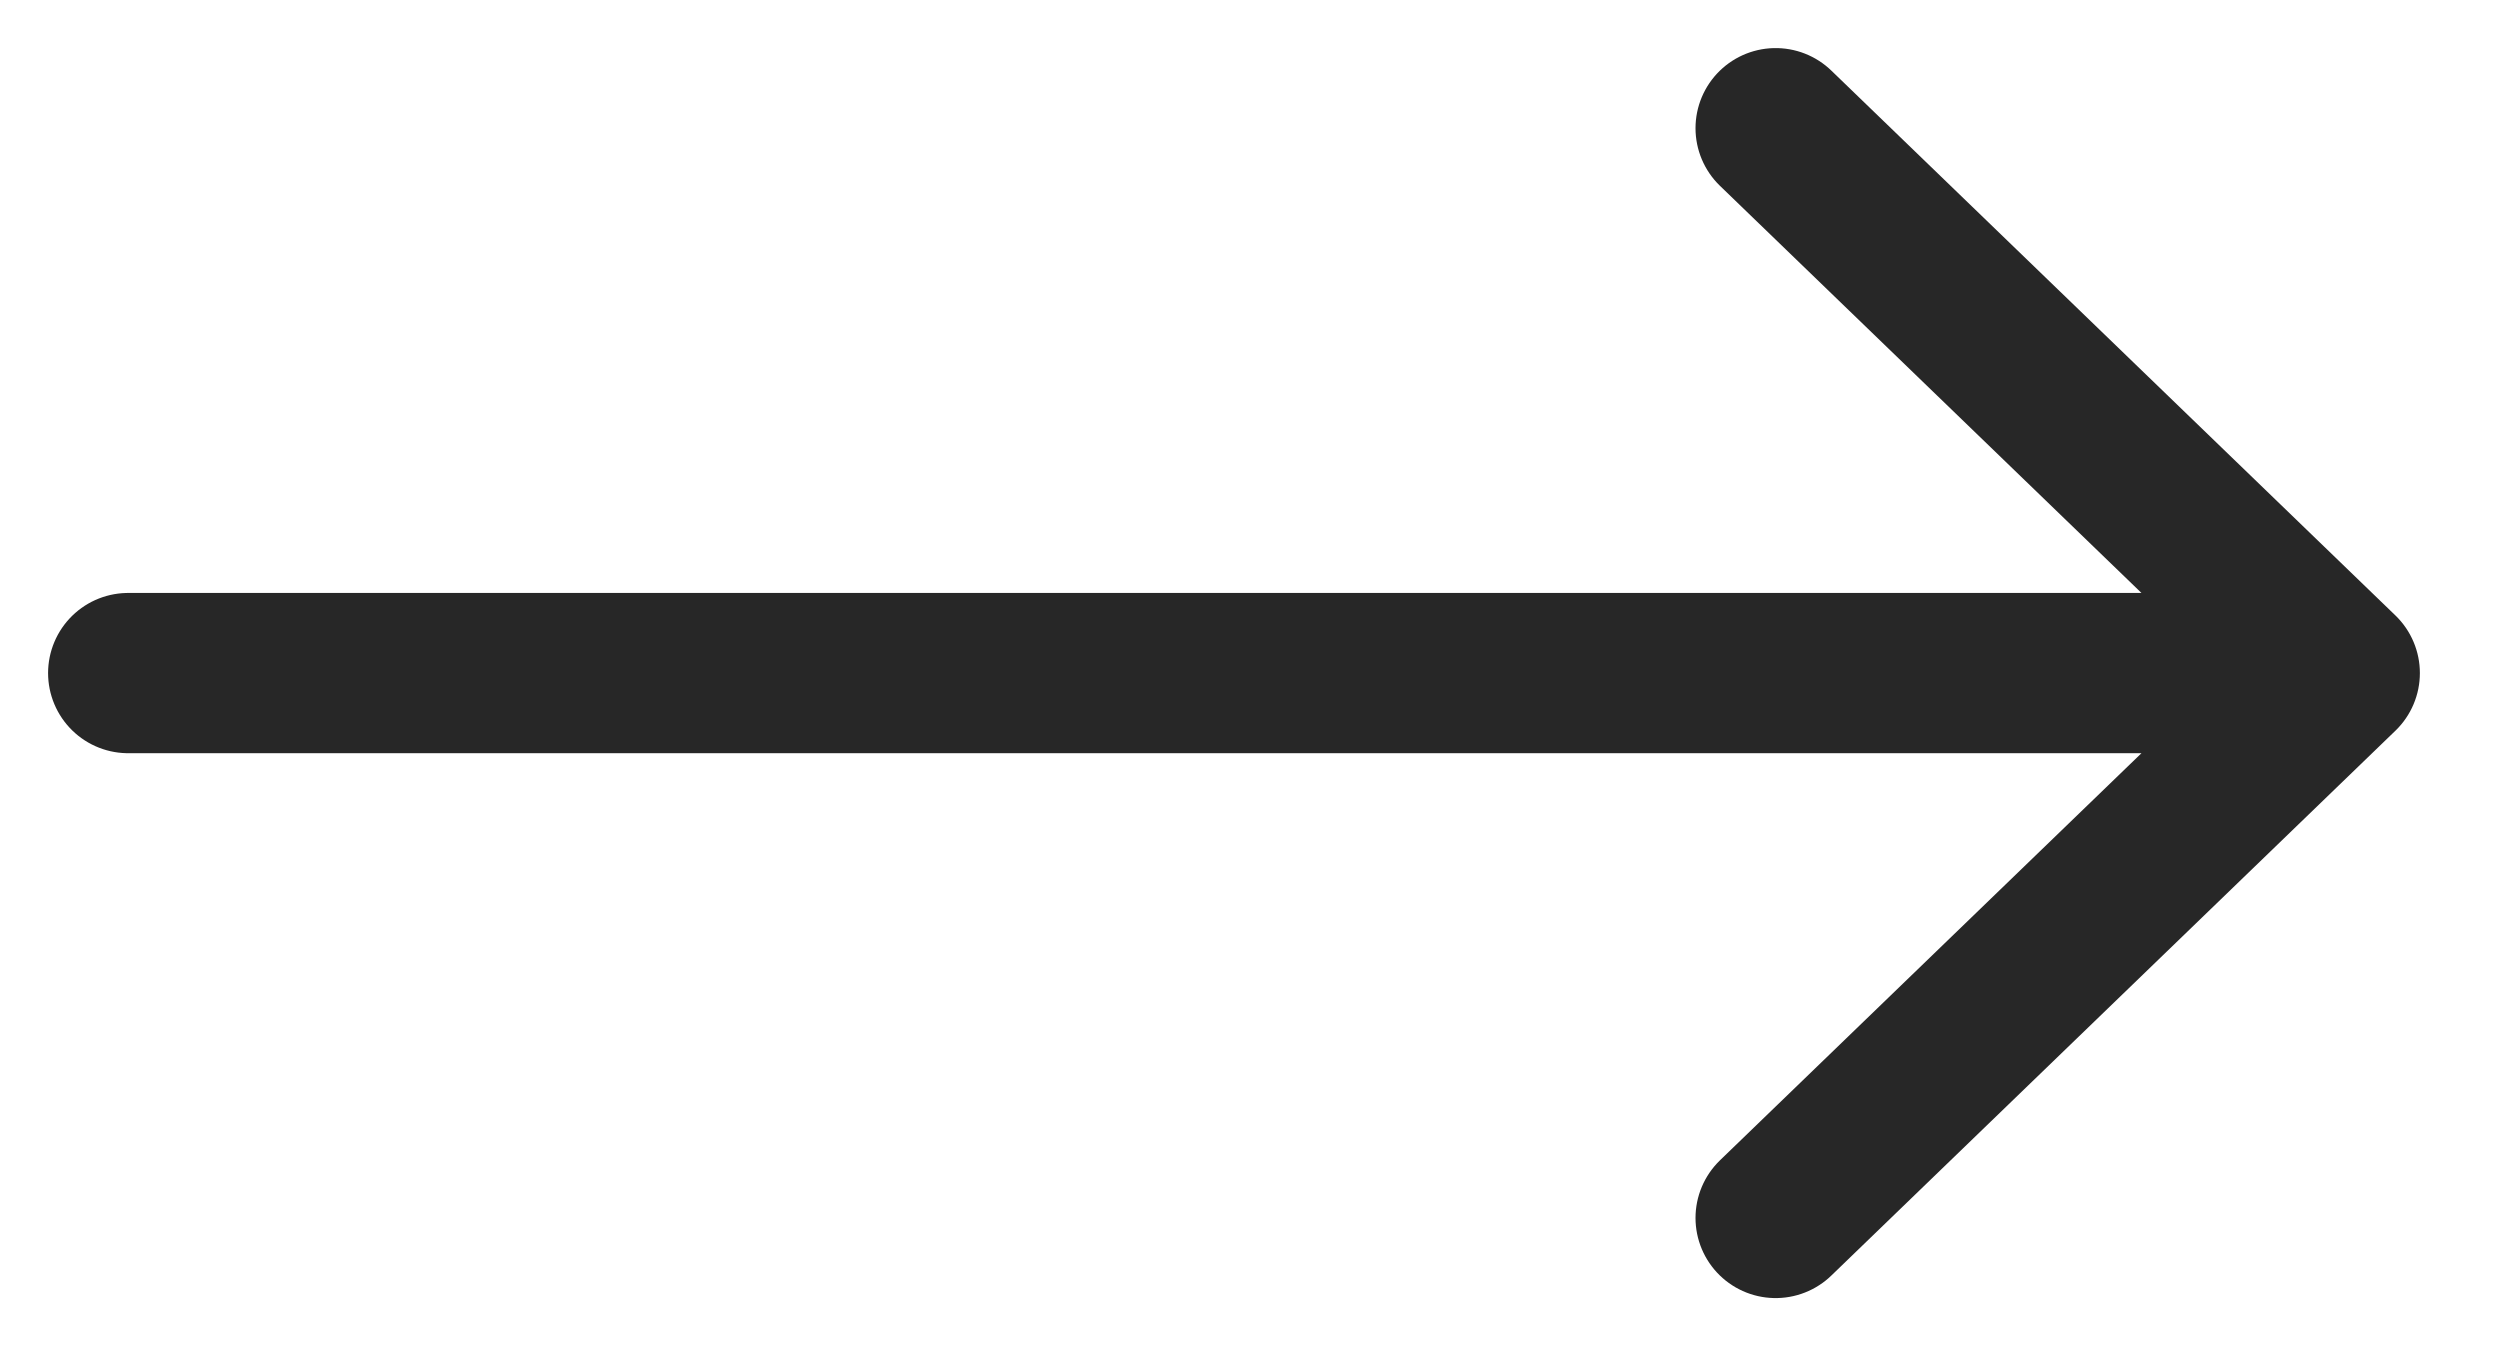
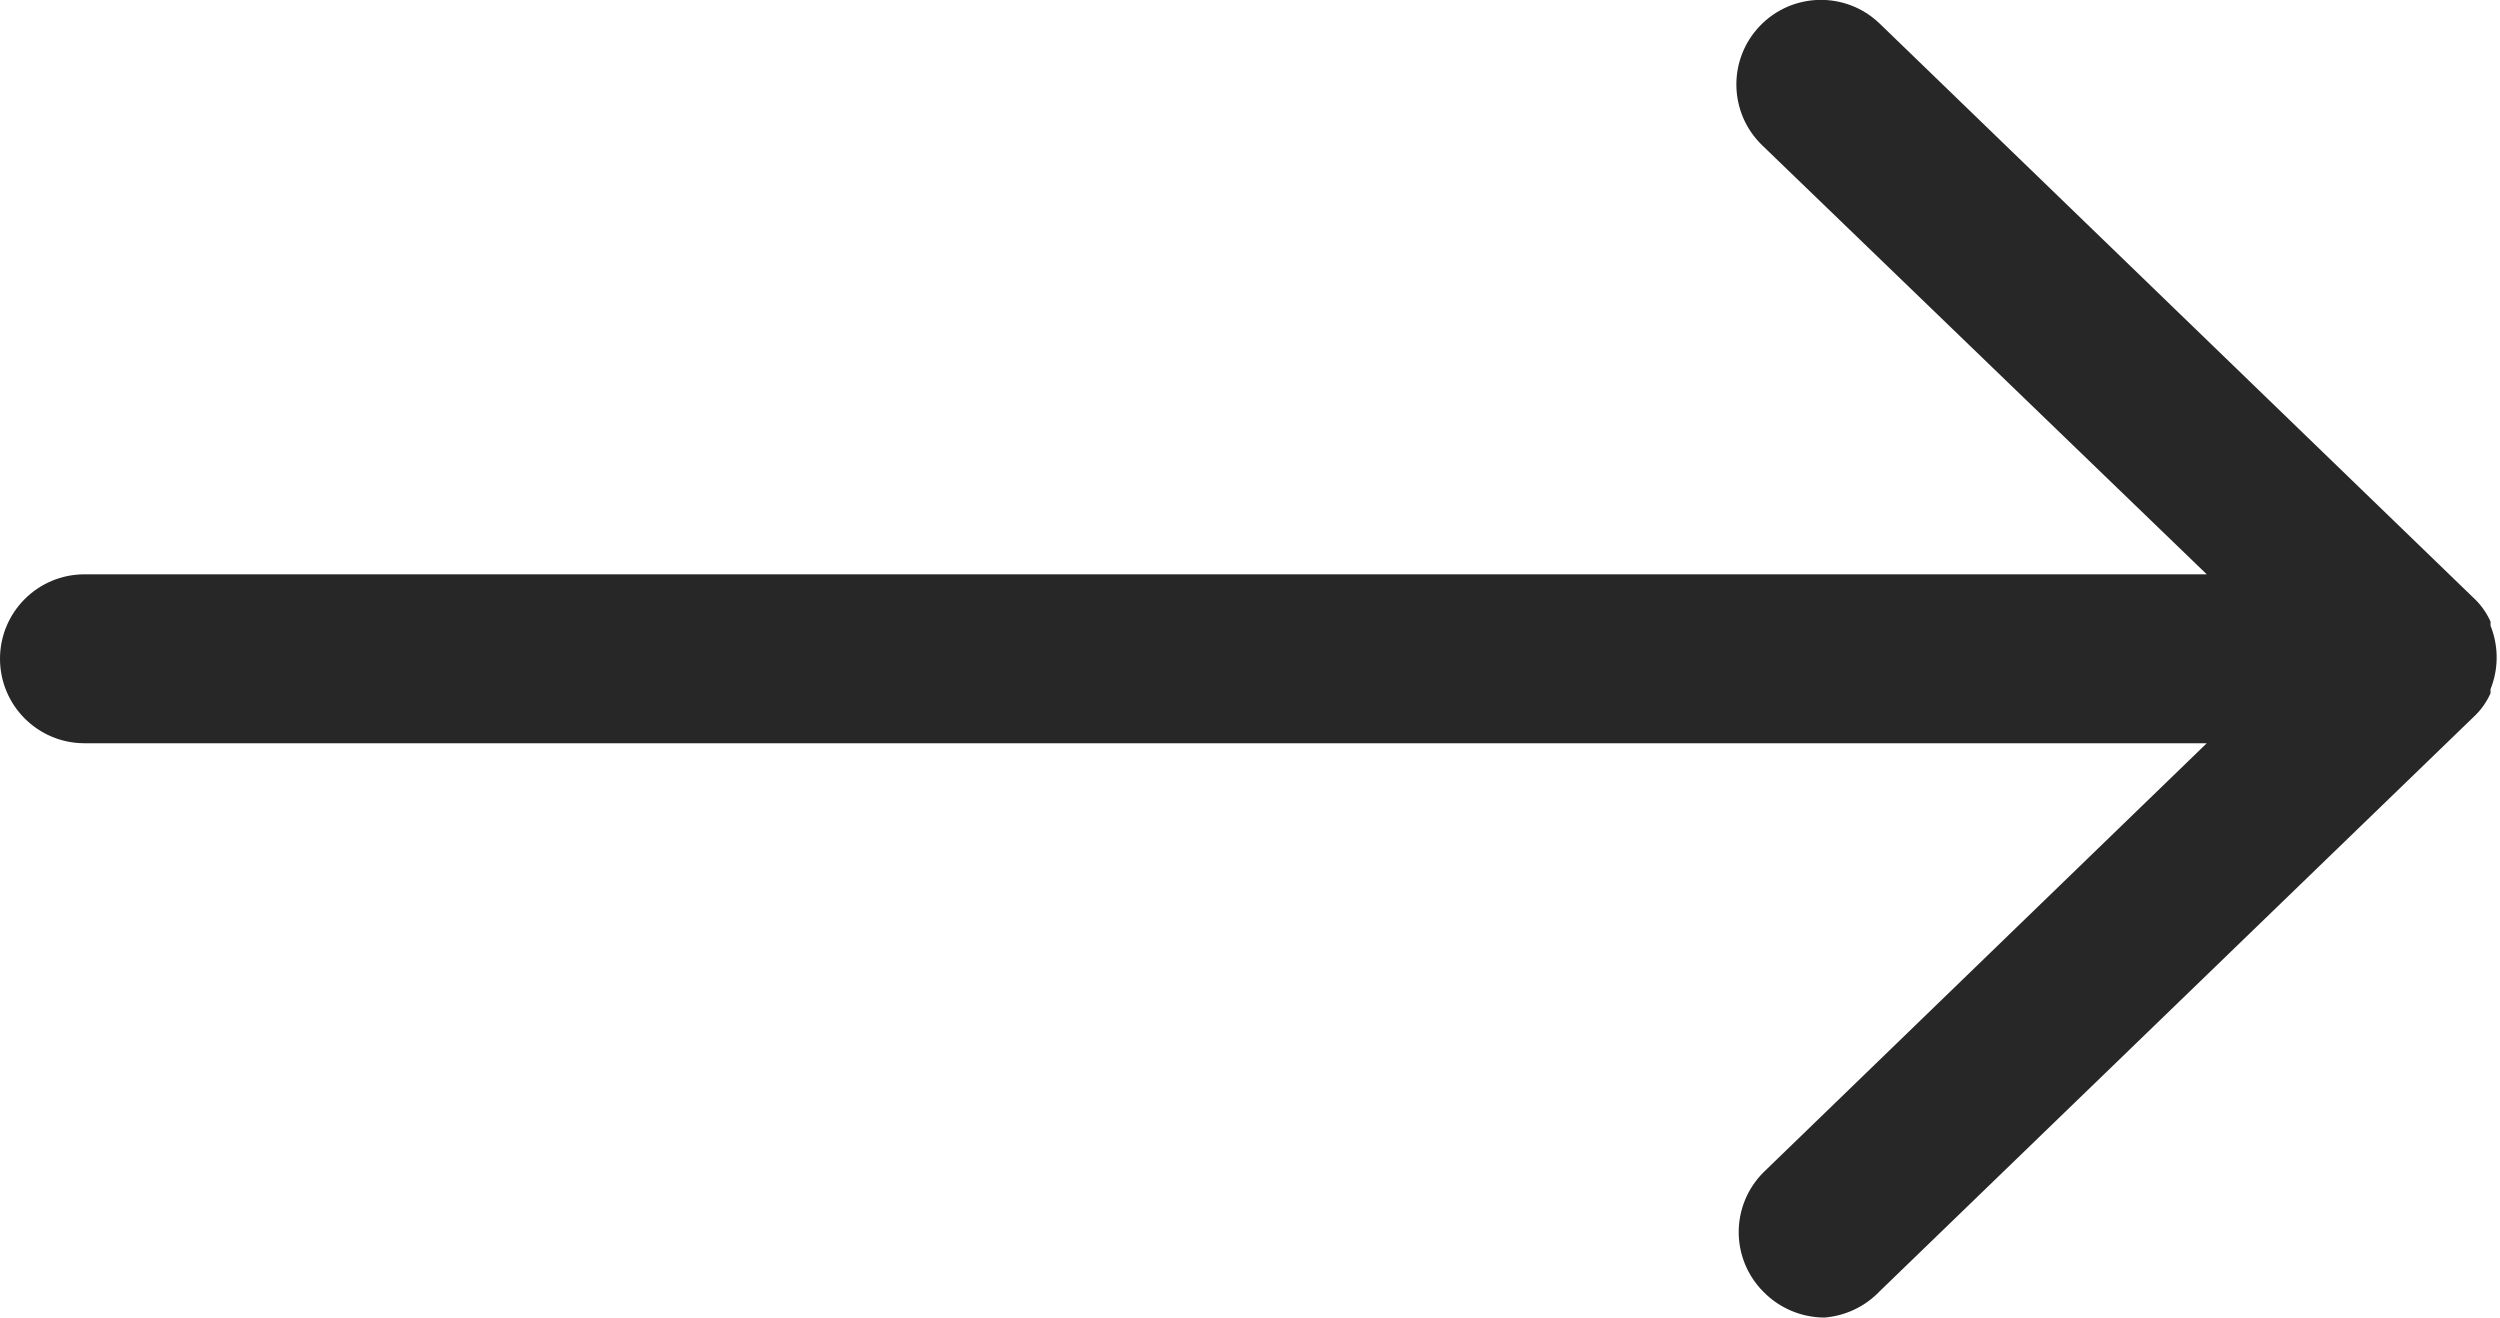
- <svg xmlns="http://www.w3.org/2000/svg" width="39" height="21" viewBox="0 0 39 21" fill="none">
-   <path d="M2 10.5L36.5 10.5M36.5 10.5L27.7 19M36.5 10.5L27.7 2" stroke="#272727" stroke-width="2.5" stroke-linecap="round" />
+ <svg xmlns="http://www.w3.org/2000/svg" viewBox="0 0 37 19.5">
+   <defs>
+     <style>.cls-1{fill:#272727;}</style>
+   </defs>
+   <g id="Слой_2" data-name="Слой 2">
+     <g id="Слой_1-2" data-name="Слой 1">
+       <path class="cls-1" d="M27,19.5a1.27,1.27,0,0,1-.9-.38,1.25,1.25,0,0,1,0-1.77L32.66,11H1.25a1.25,1.25,0,0,1,0-2.5H32.66L26.08,2.15A1.25,1.25,0,1,1,27.82.35l8.79,8.5,0,0a1.07,1.07,0,0,1,.25.35h0l0,.06a1.27,1.27,0,0,1,.09.43v.08a1.27,1.27,0,0,1-.09.43l0,.06h0a1.07,1.07,0,0,1-.25.35l0,0-8.79,8.5A1.27,1.27,0,0,1,27,19.5Z" />
+     </g>
+   </g>
</svg>
